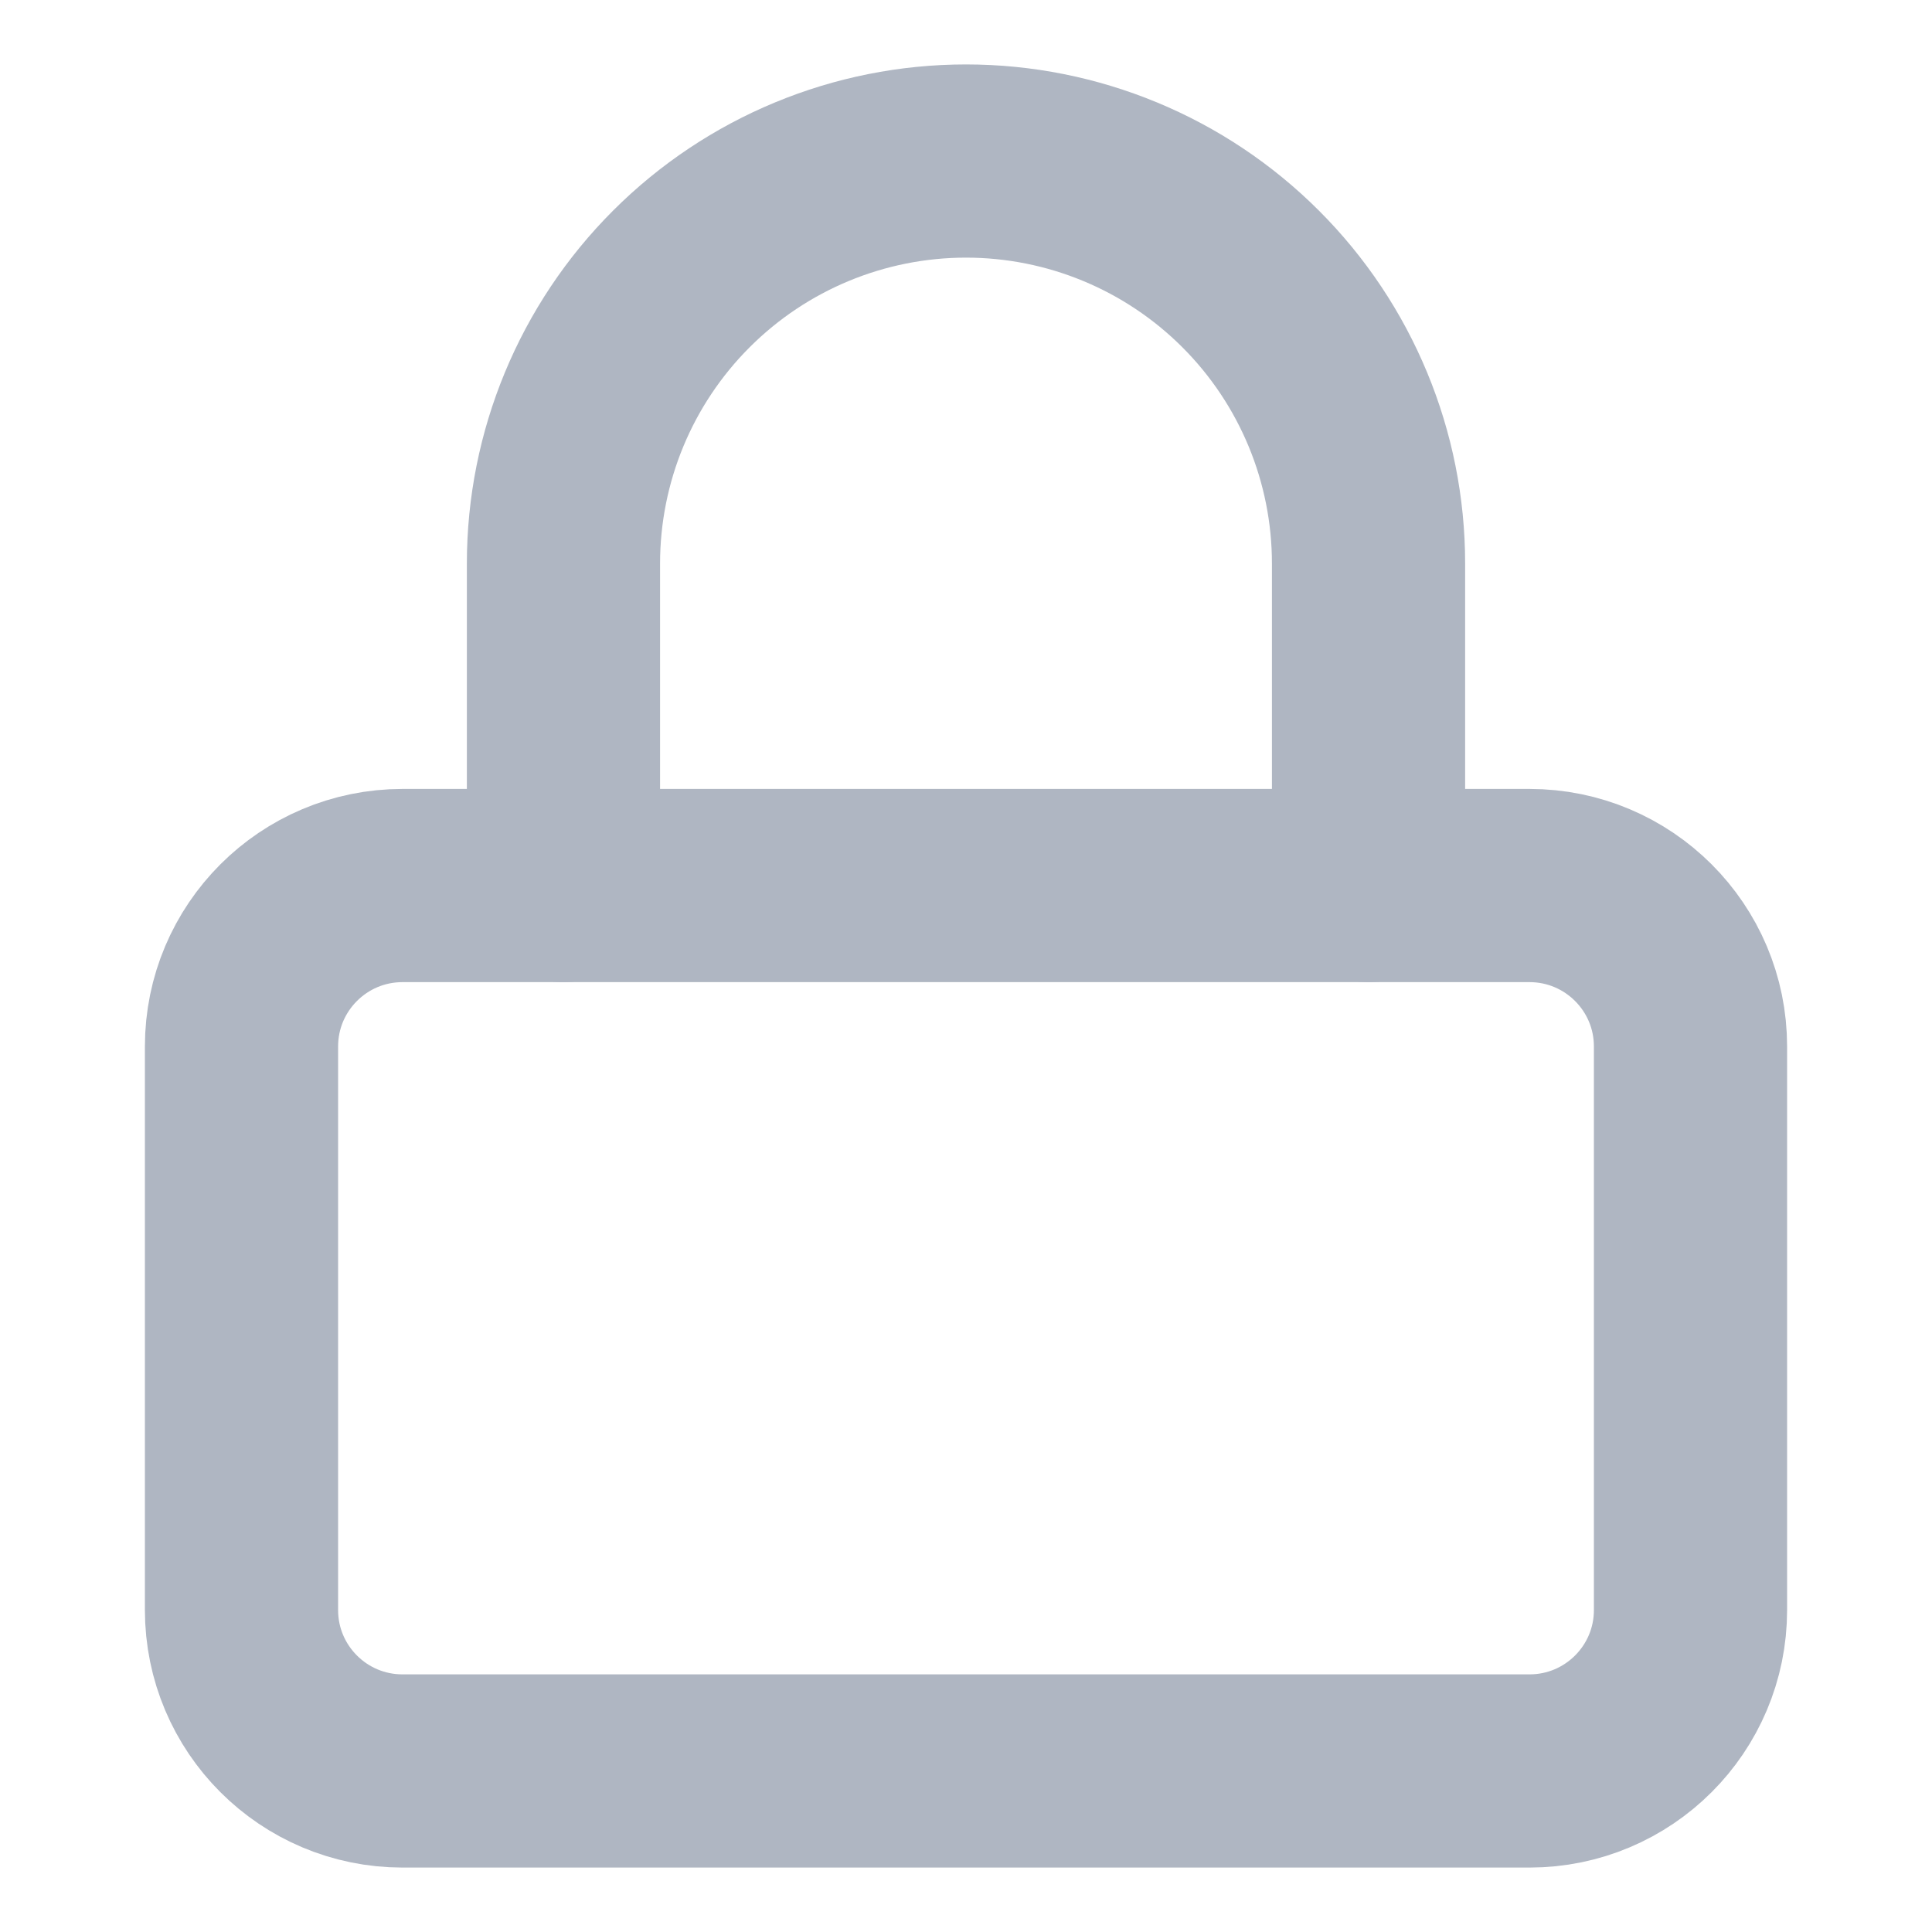
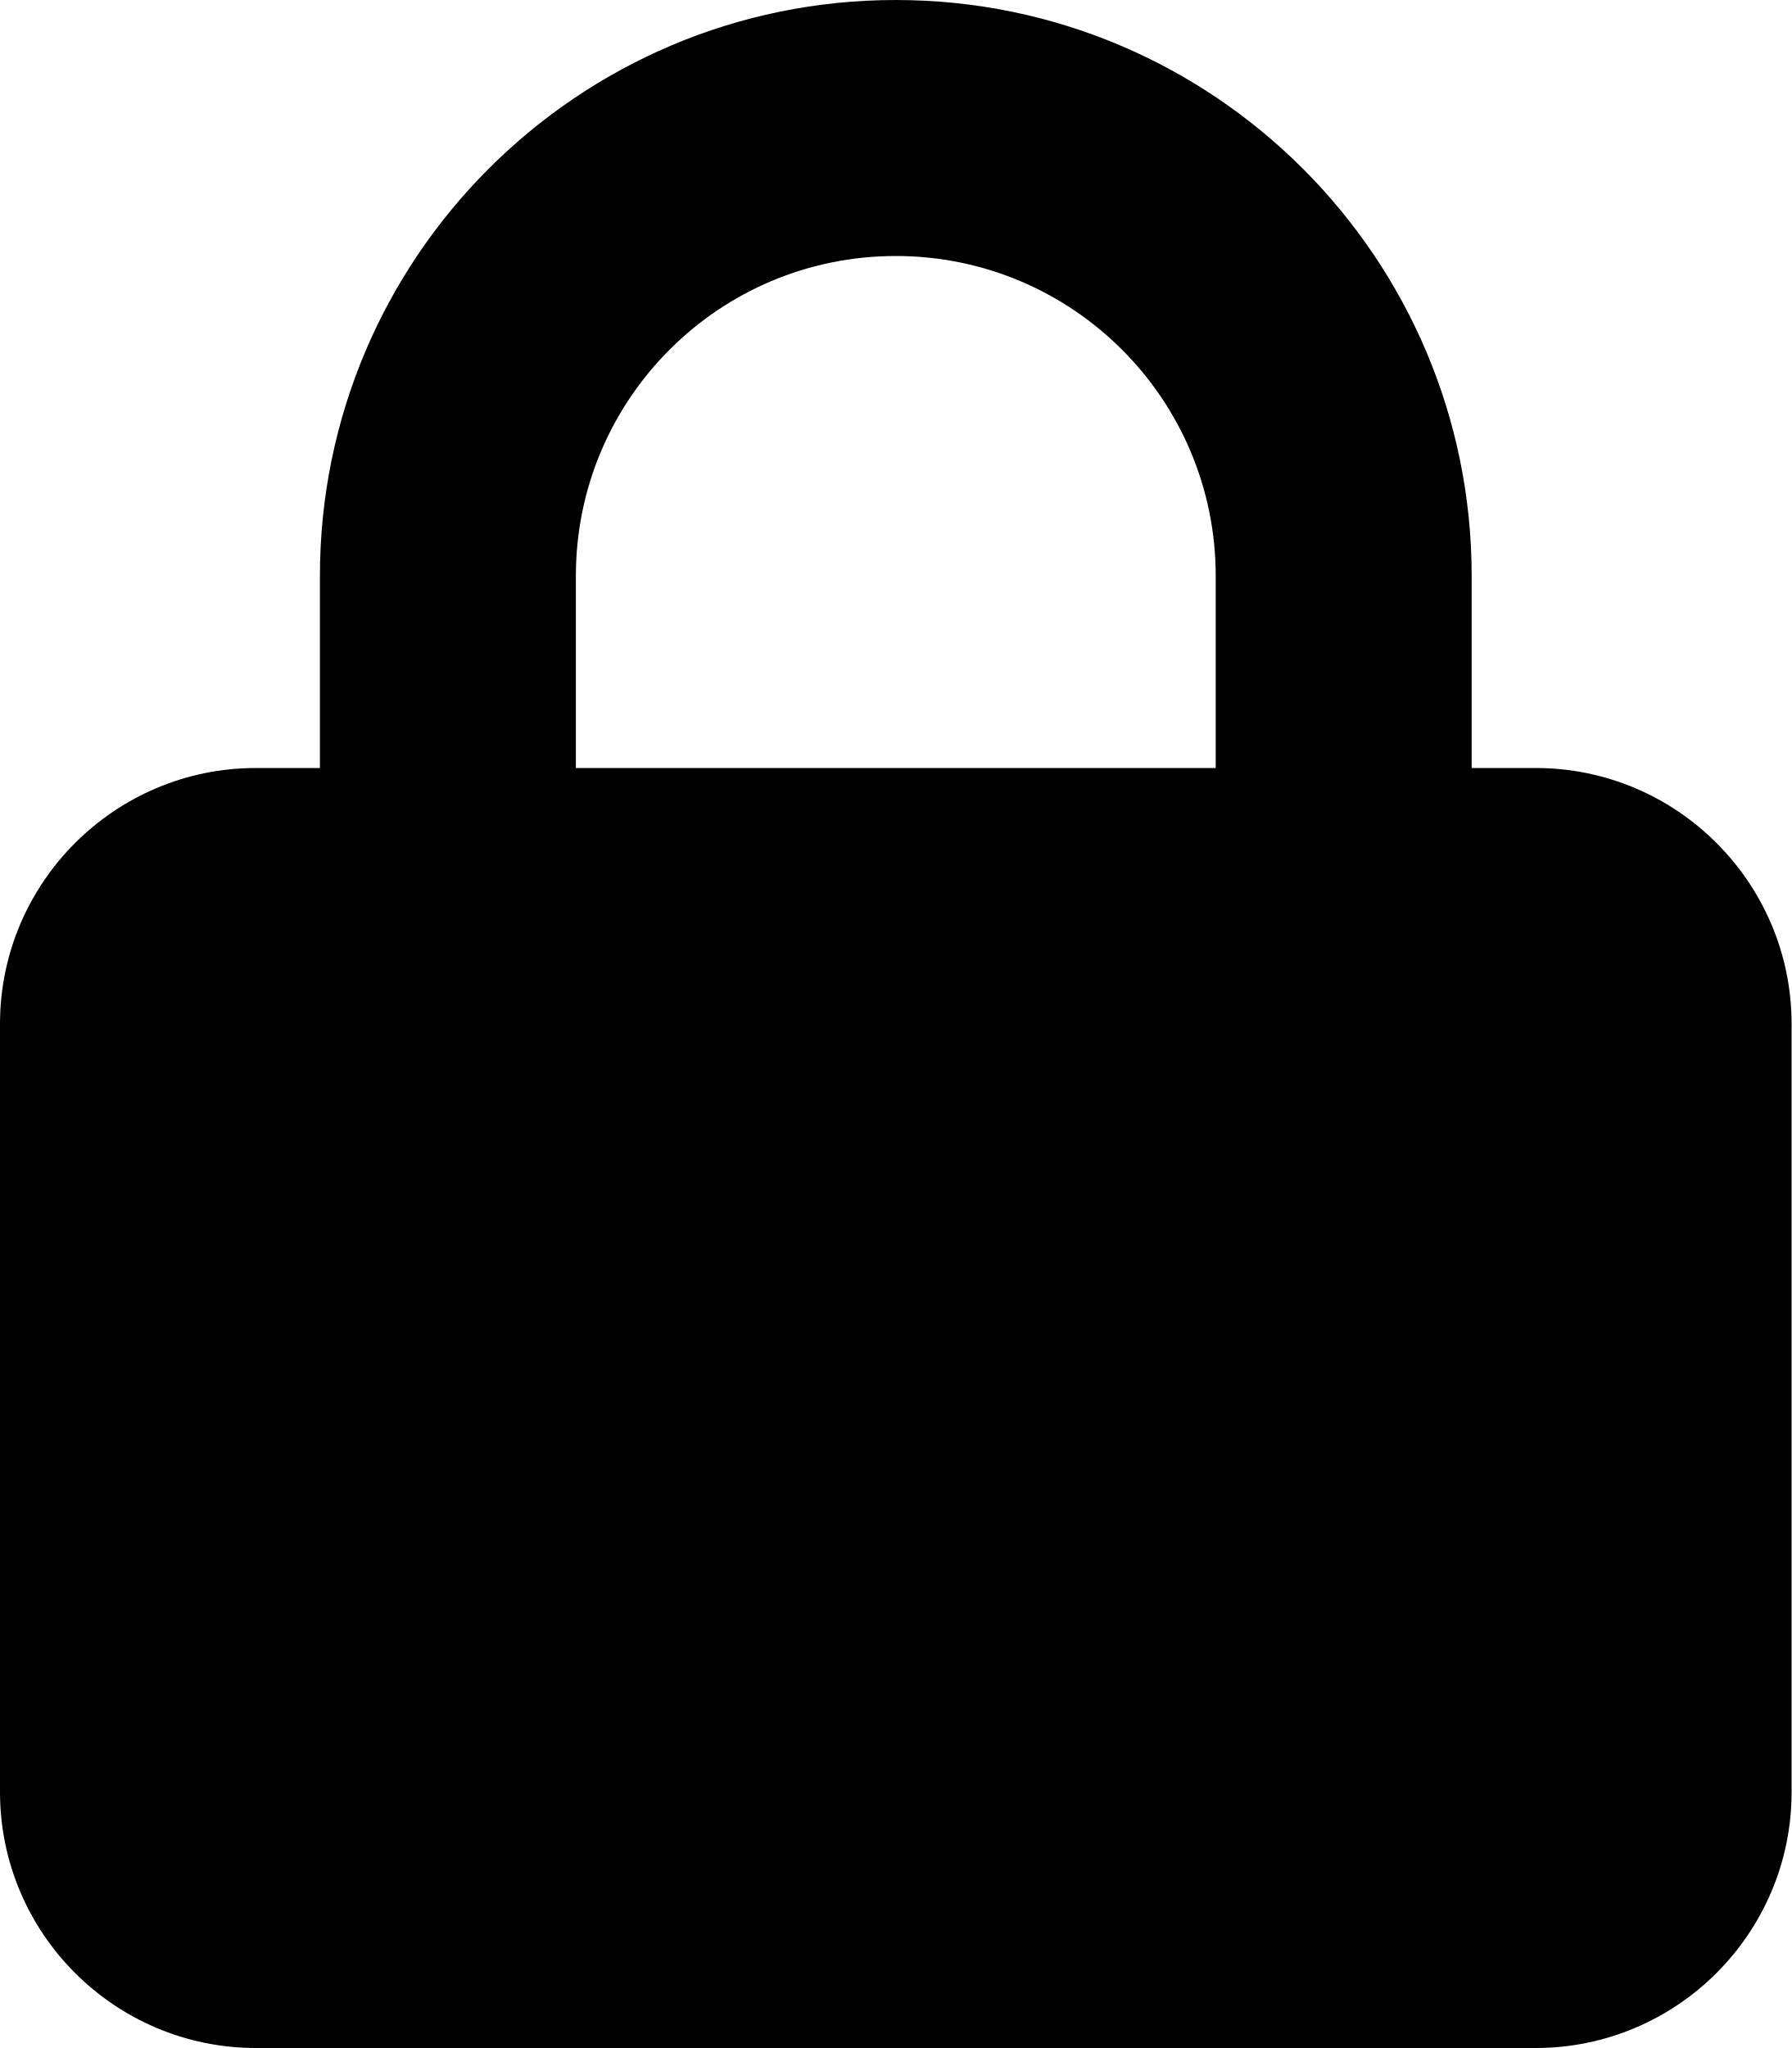
- <svg xmlns="http://www.w3.org/2000/svg" width="20" height="20" viewBox="0 0 20 20" fill="none">
-   <path d="M15.833 9.167H4.167C3.246 9.167 2.5 9.913 2.5 10.833V16.667C2.5 17.587 3.246 18.333 4.167 18.333H15.833C16.754 18.333 17.5 17.587 17.5 16.667V10.833C17.5 9.913 16.754 9.167 15.833 9.167Z" stroke="#AFB6C2" stroke-width="2" stroke-linecap="round" stroke-linejoin="round" />
-   <path d="M5.833 9.167V5.833C5.833 4.728 6.272 3.668 7.054 2.887C7.835 2.106 8.895 1.667 10 1.667C11.105 1.667 12.165 2.106 12.946 2.887C13.728 3.668 14.167 4.728 14.167 5.833V9.167" stroke="#AFB6C2" stroke-width="2" stroke-linecap="round" stroke-linejoin="round" />
+ <svg xmlns="http://www.w3.org/2000/svg" viewBox="0 0 448 512">
+   <path d="M144 144v48H304V144c0-44.2-35.8-80-80-80s-80 35.8-80 80zM80 192V144C80 64.5 144.5 0 224 0s144 64.5 144 144v48h16c35.3 0 64 28.7 64 64V448c0 35.3-28.7 64-64 64H64c-35.3 0-64-28.7-64-64V256c0-35.3 28.7-64 64-64H80z" />
</svg>
